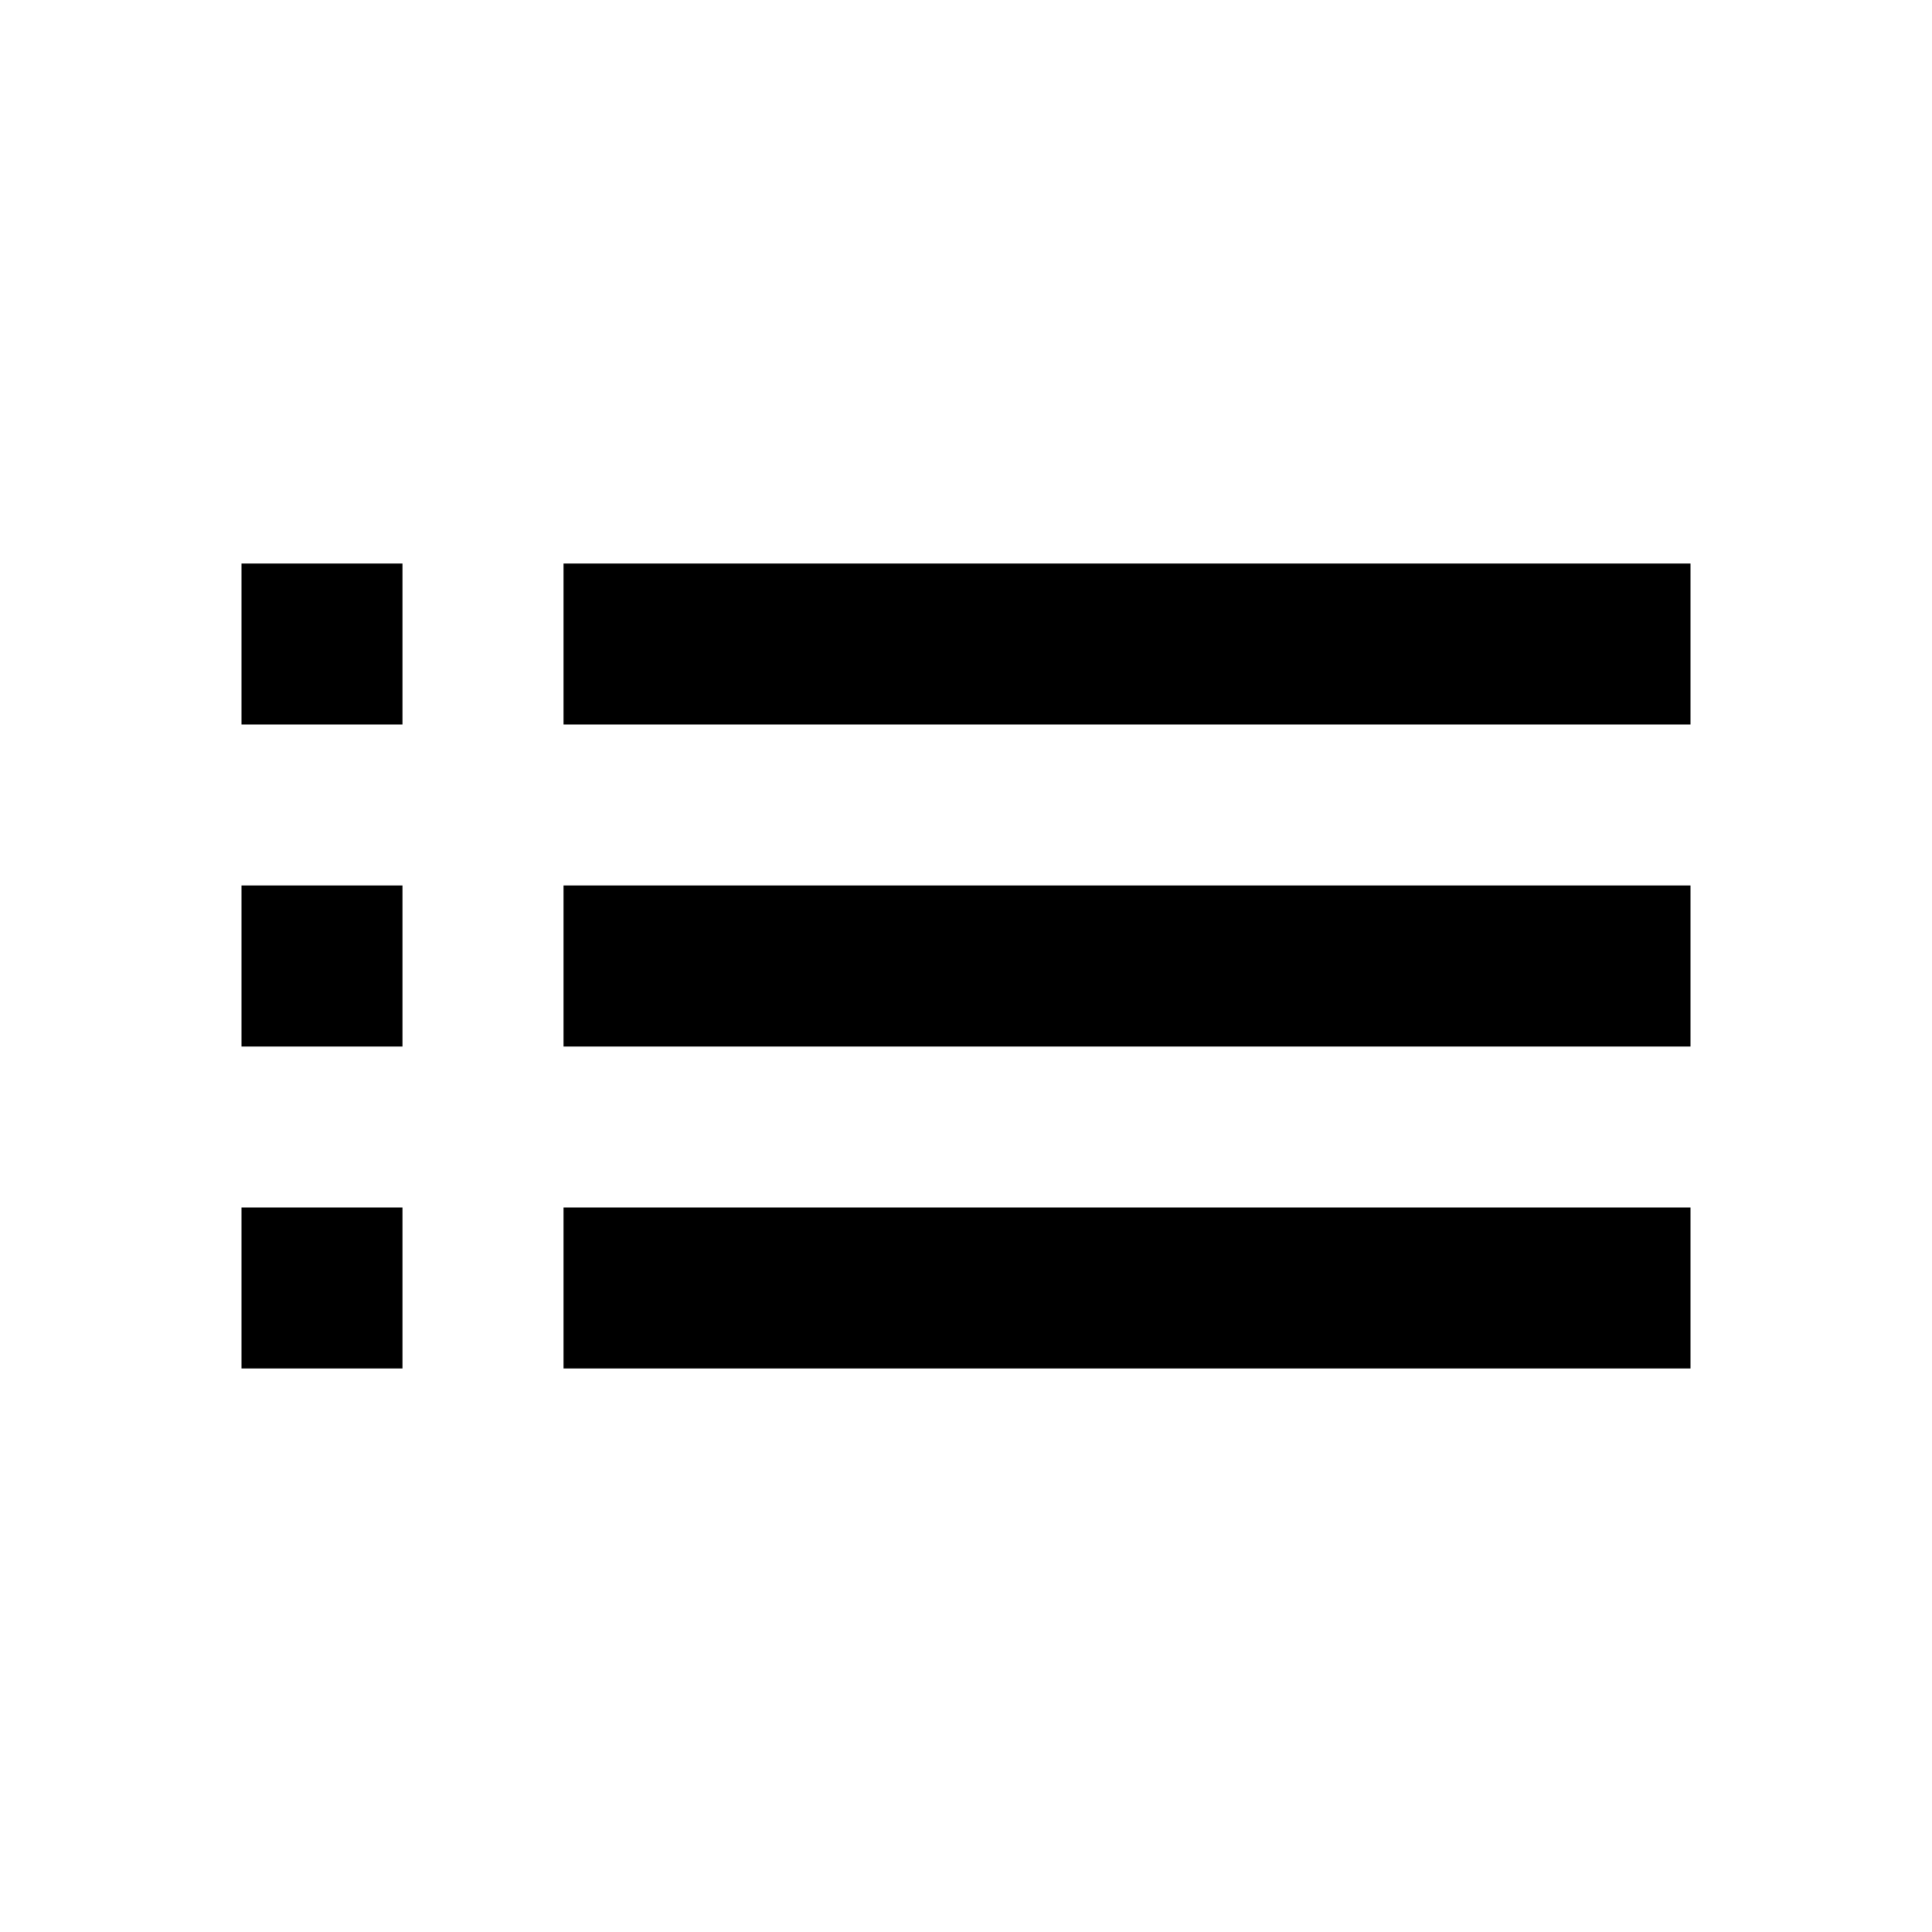
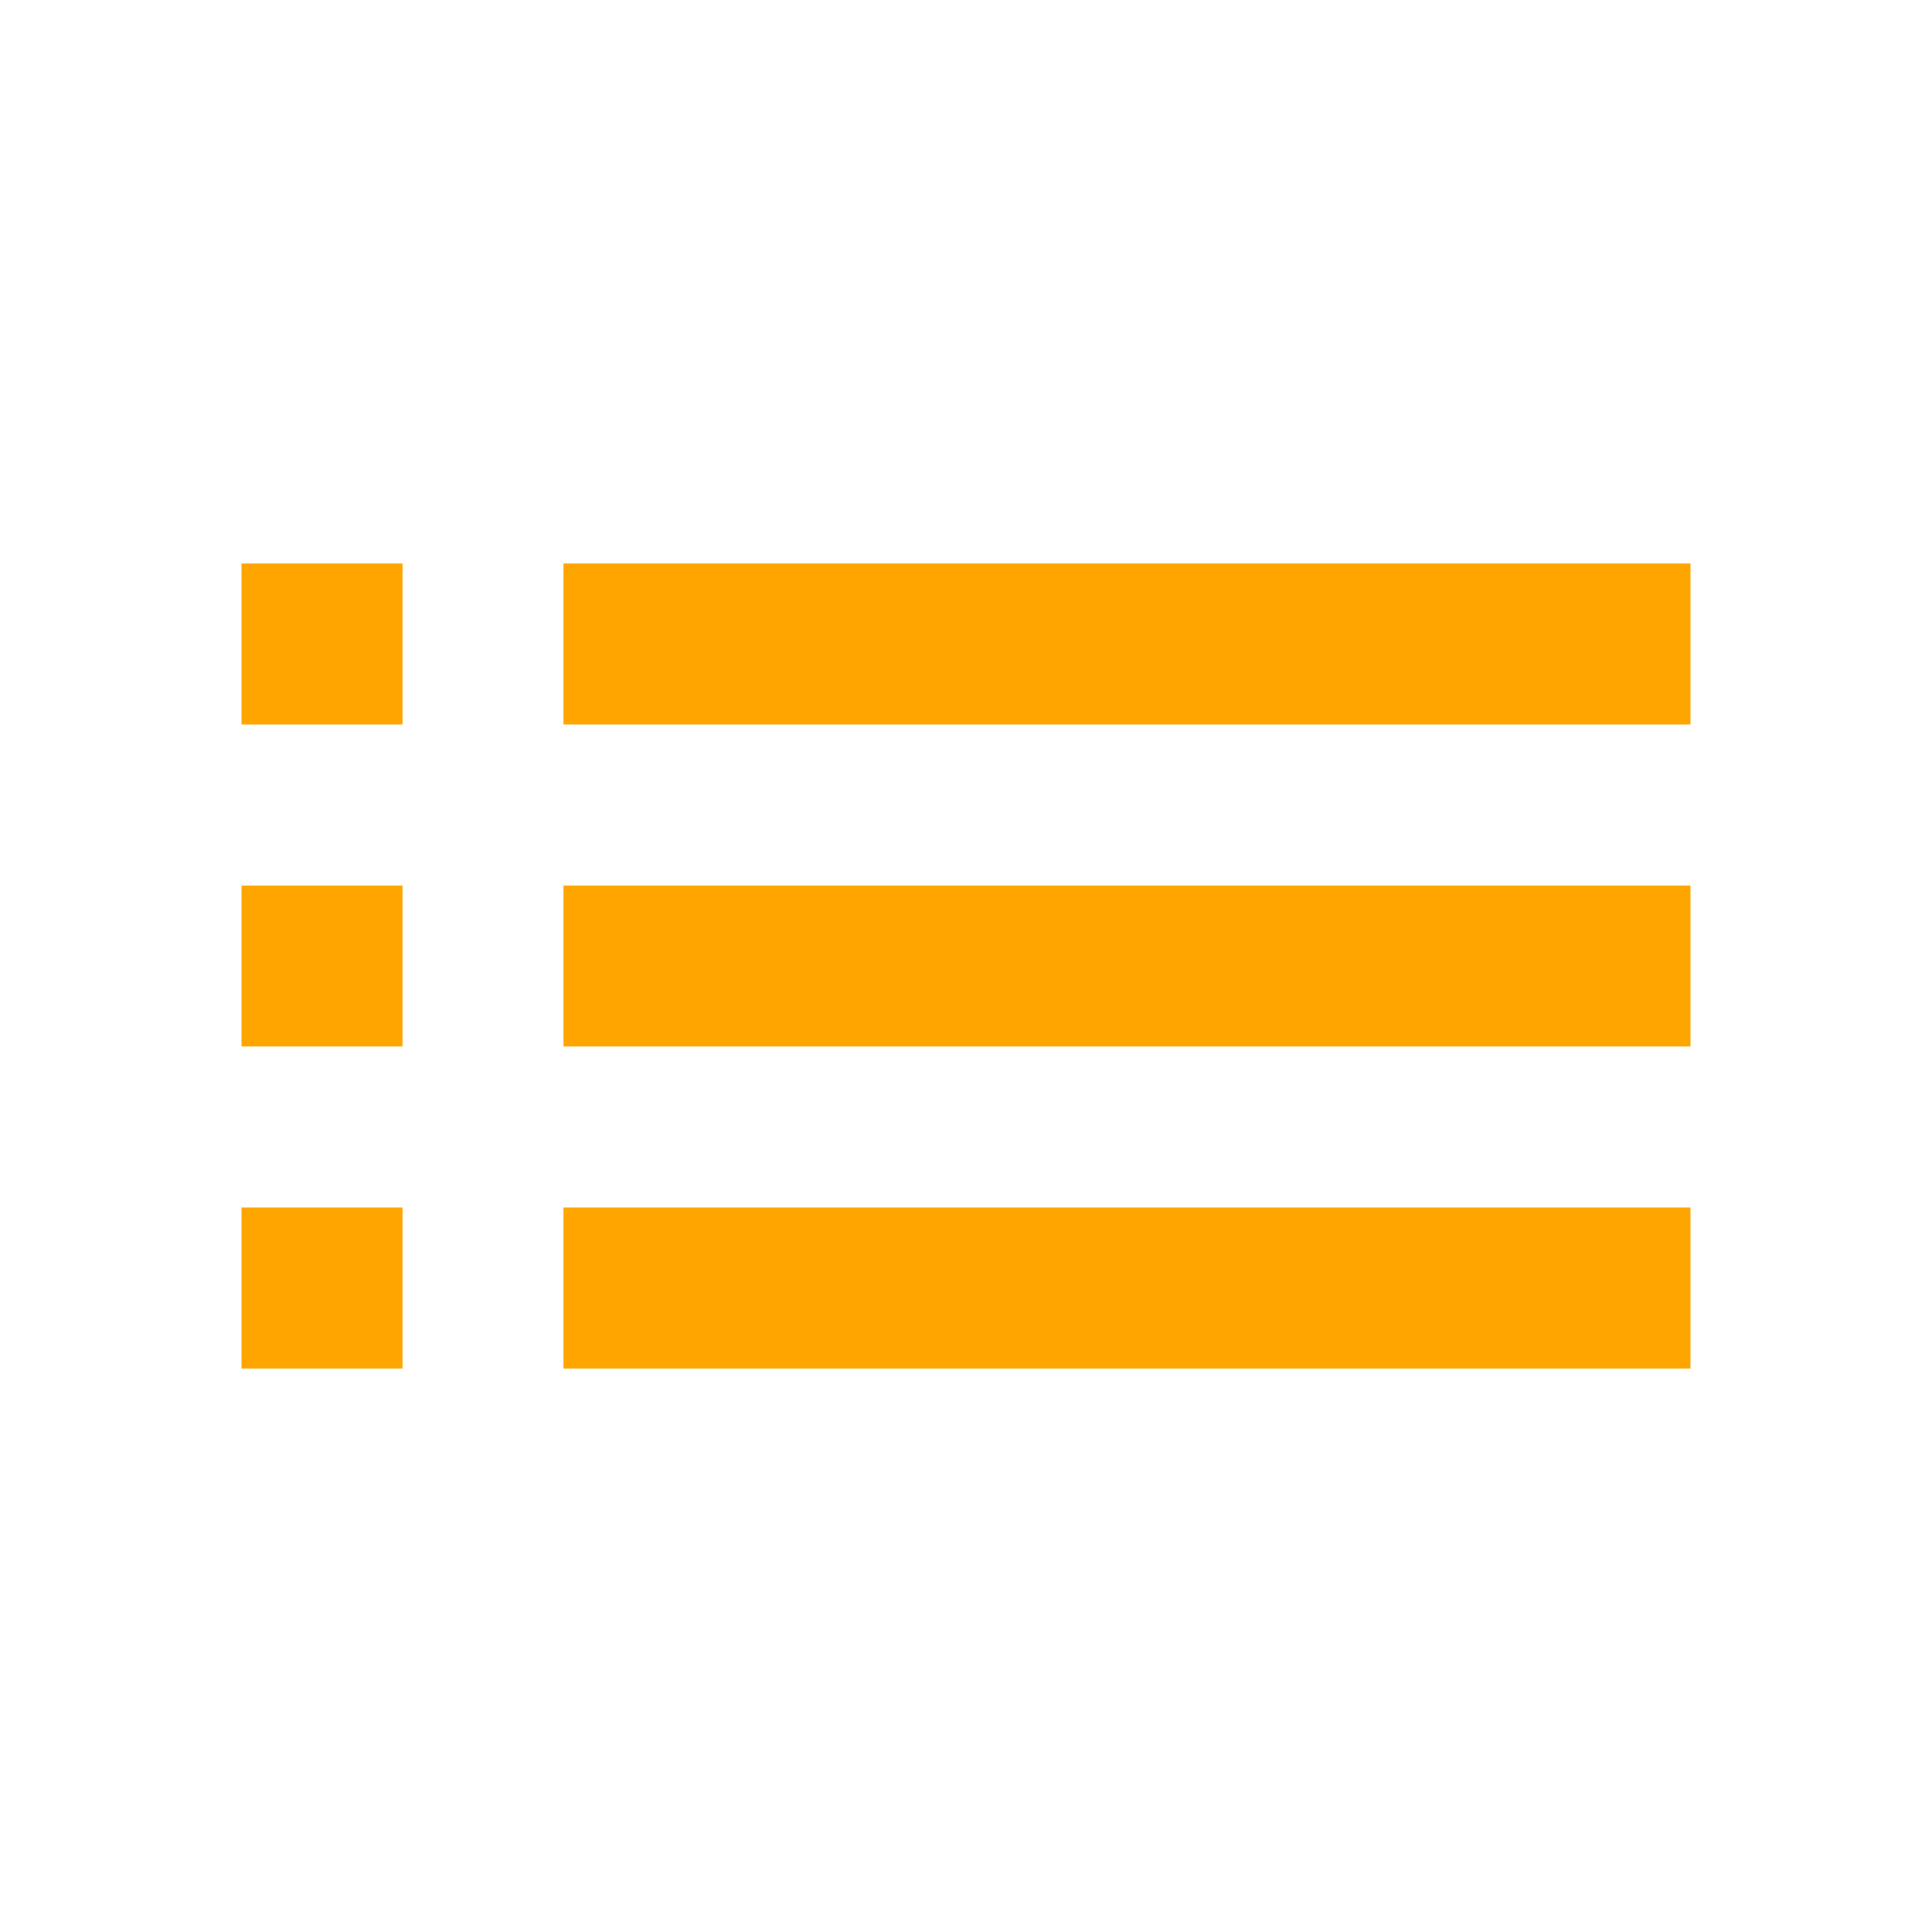
<svg xmlns="http://www.w3.org/2000/svg" width="24" height="24" viewBox="0 0 24 24">
-   <path d="M3 13h2v-2H3v2zm0 4h2v-2H3v2zm0-8h2V7H3v2zm4 4h14v-2H7v2zm0 4h14v-2H7v2zM7 7v2h14V7H7z" />
+   <path style="fill:orange" d="M3 13h2v-2H3v2zm0 4h2v-2H3v2zm0-8h2V7H3v2zm4 4h14v-2H7v2zm0 4h14v-2H7v2zM7 7v2h14V7H7z" />
  <path d="M0 0h24v24H0z" fill="none" />
</svg>
